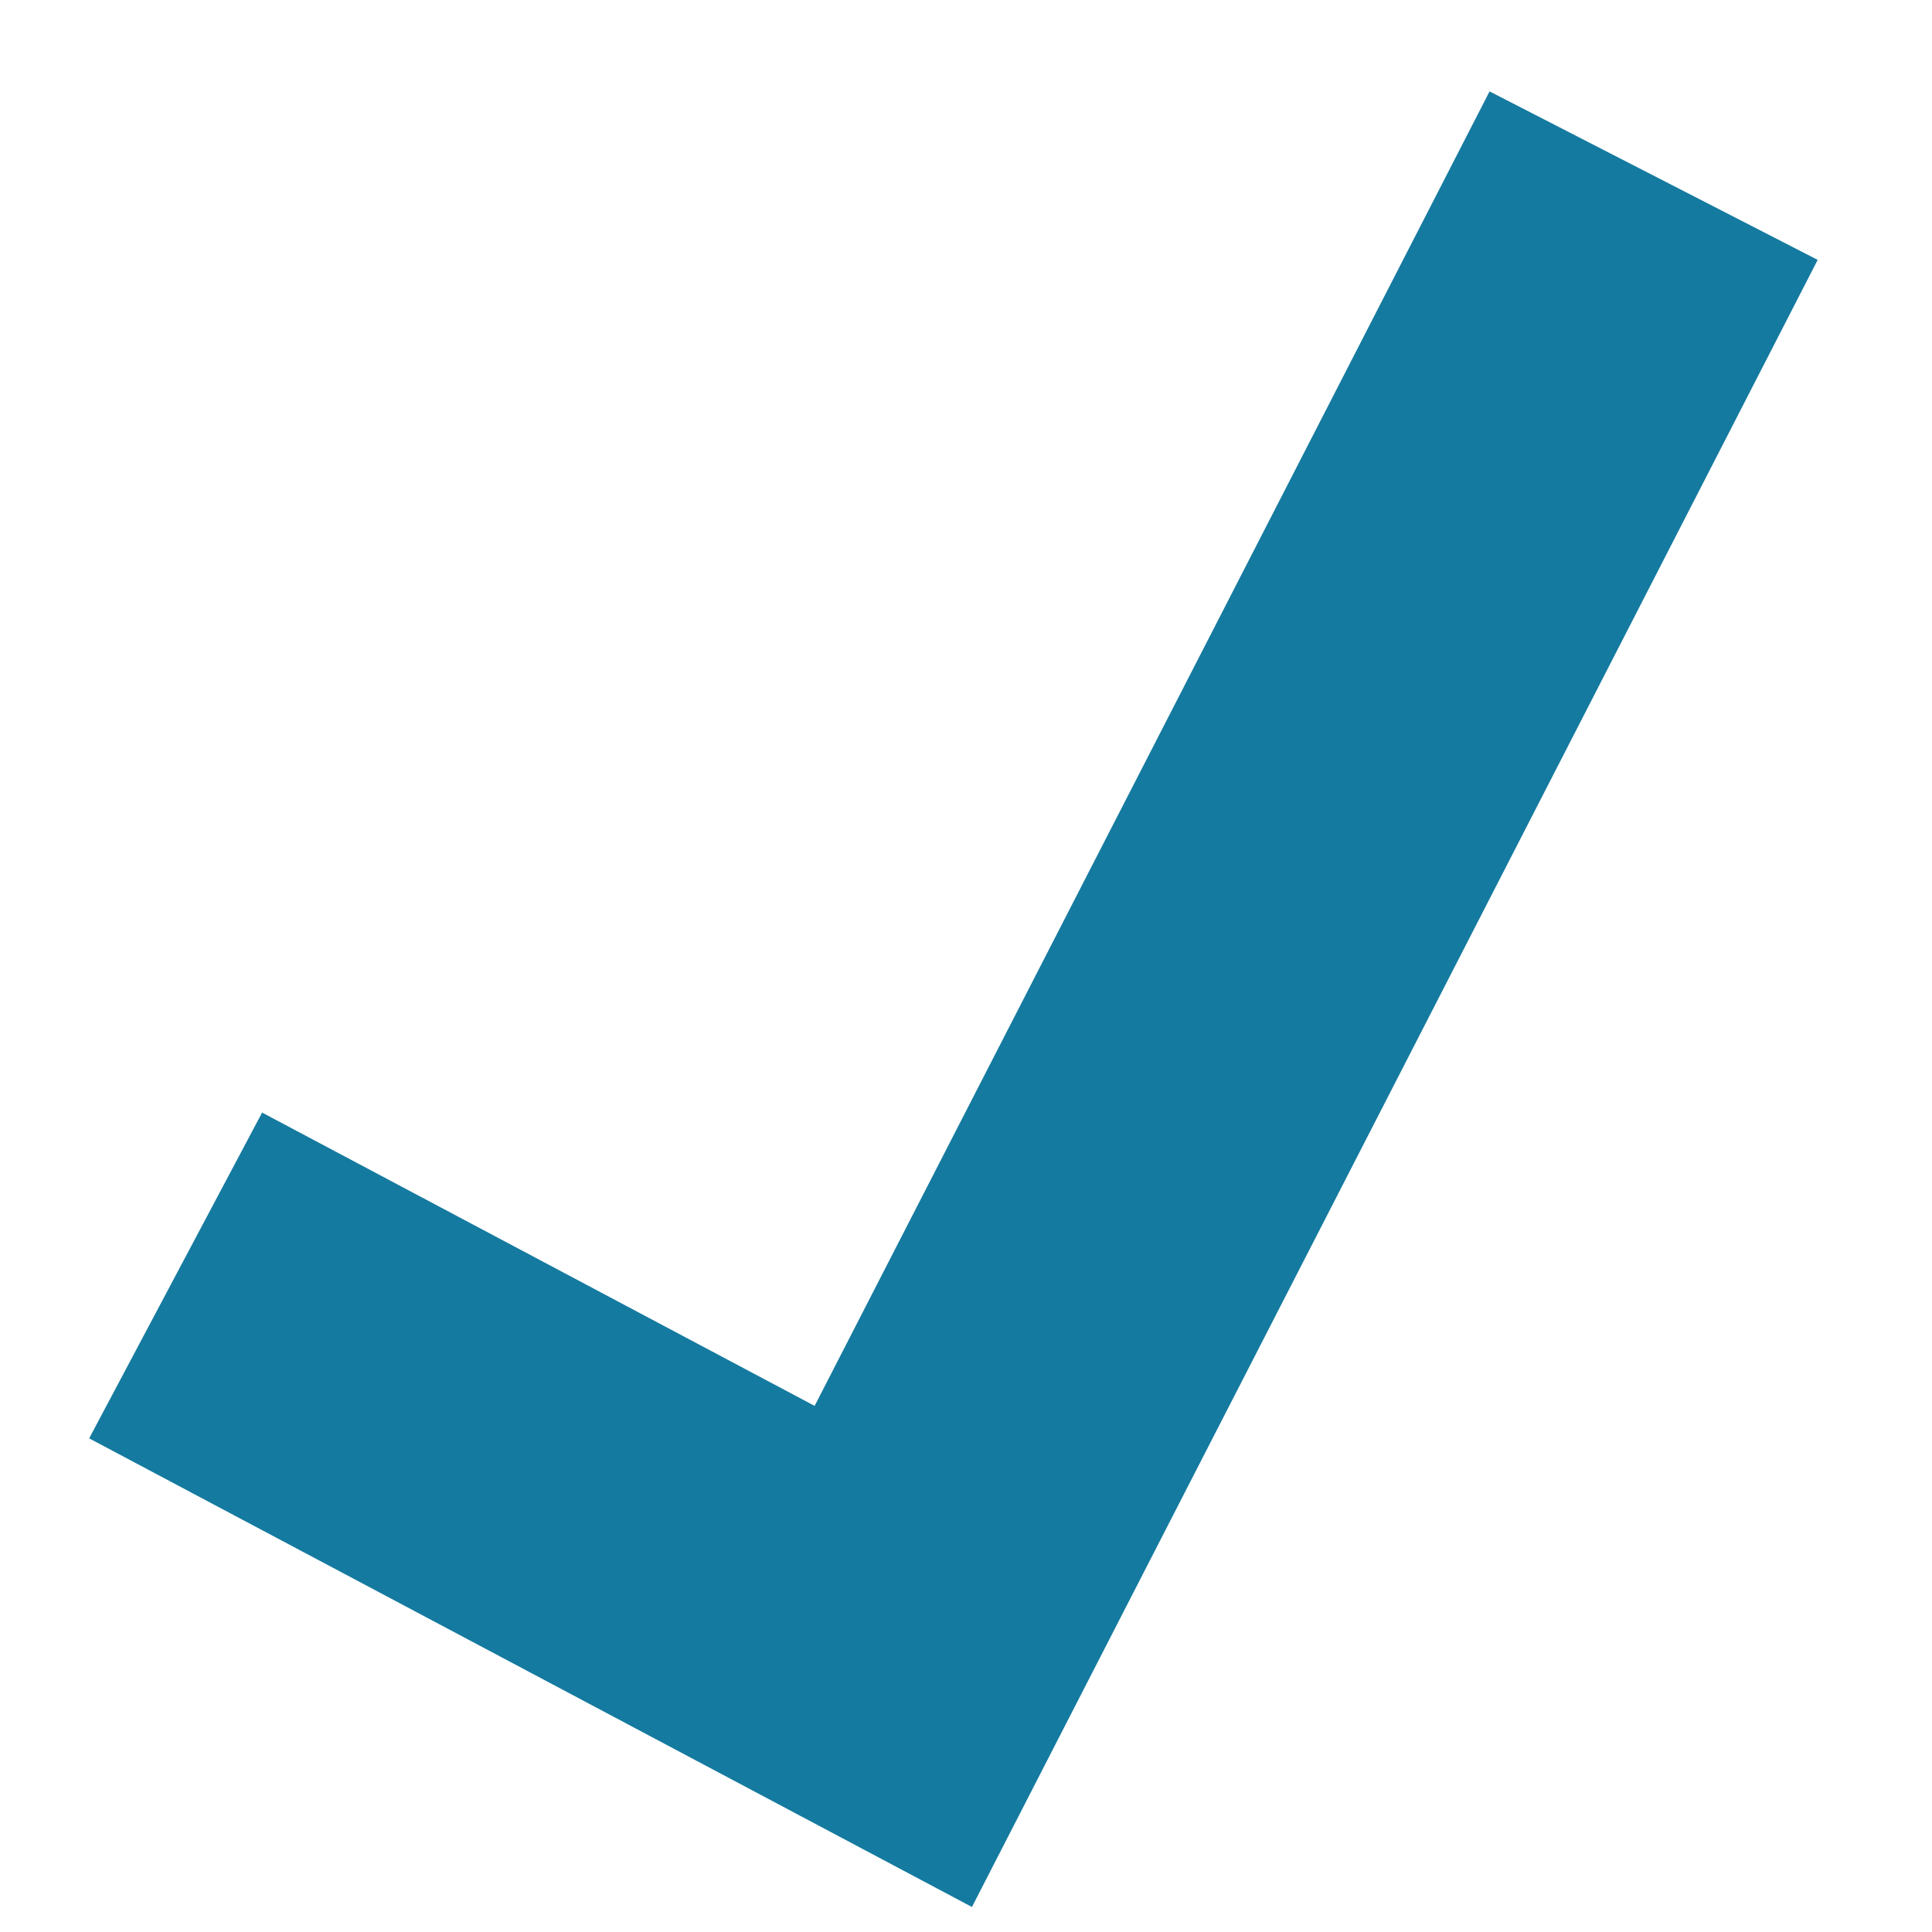
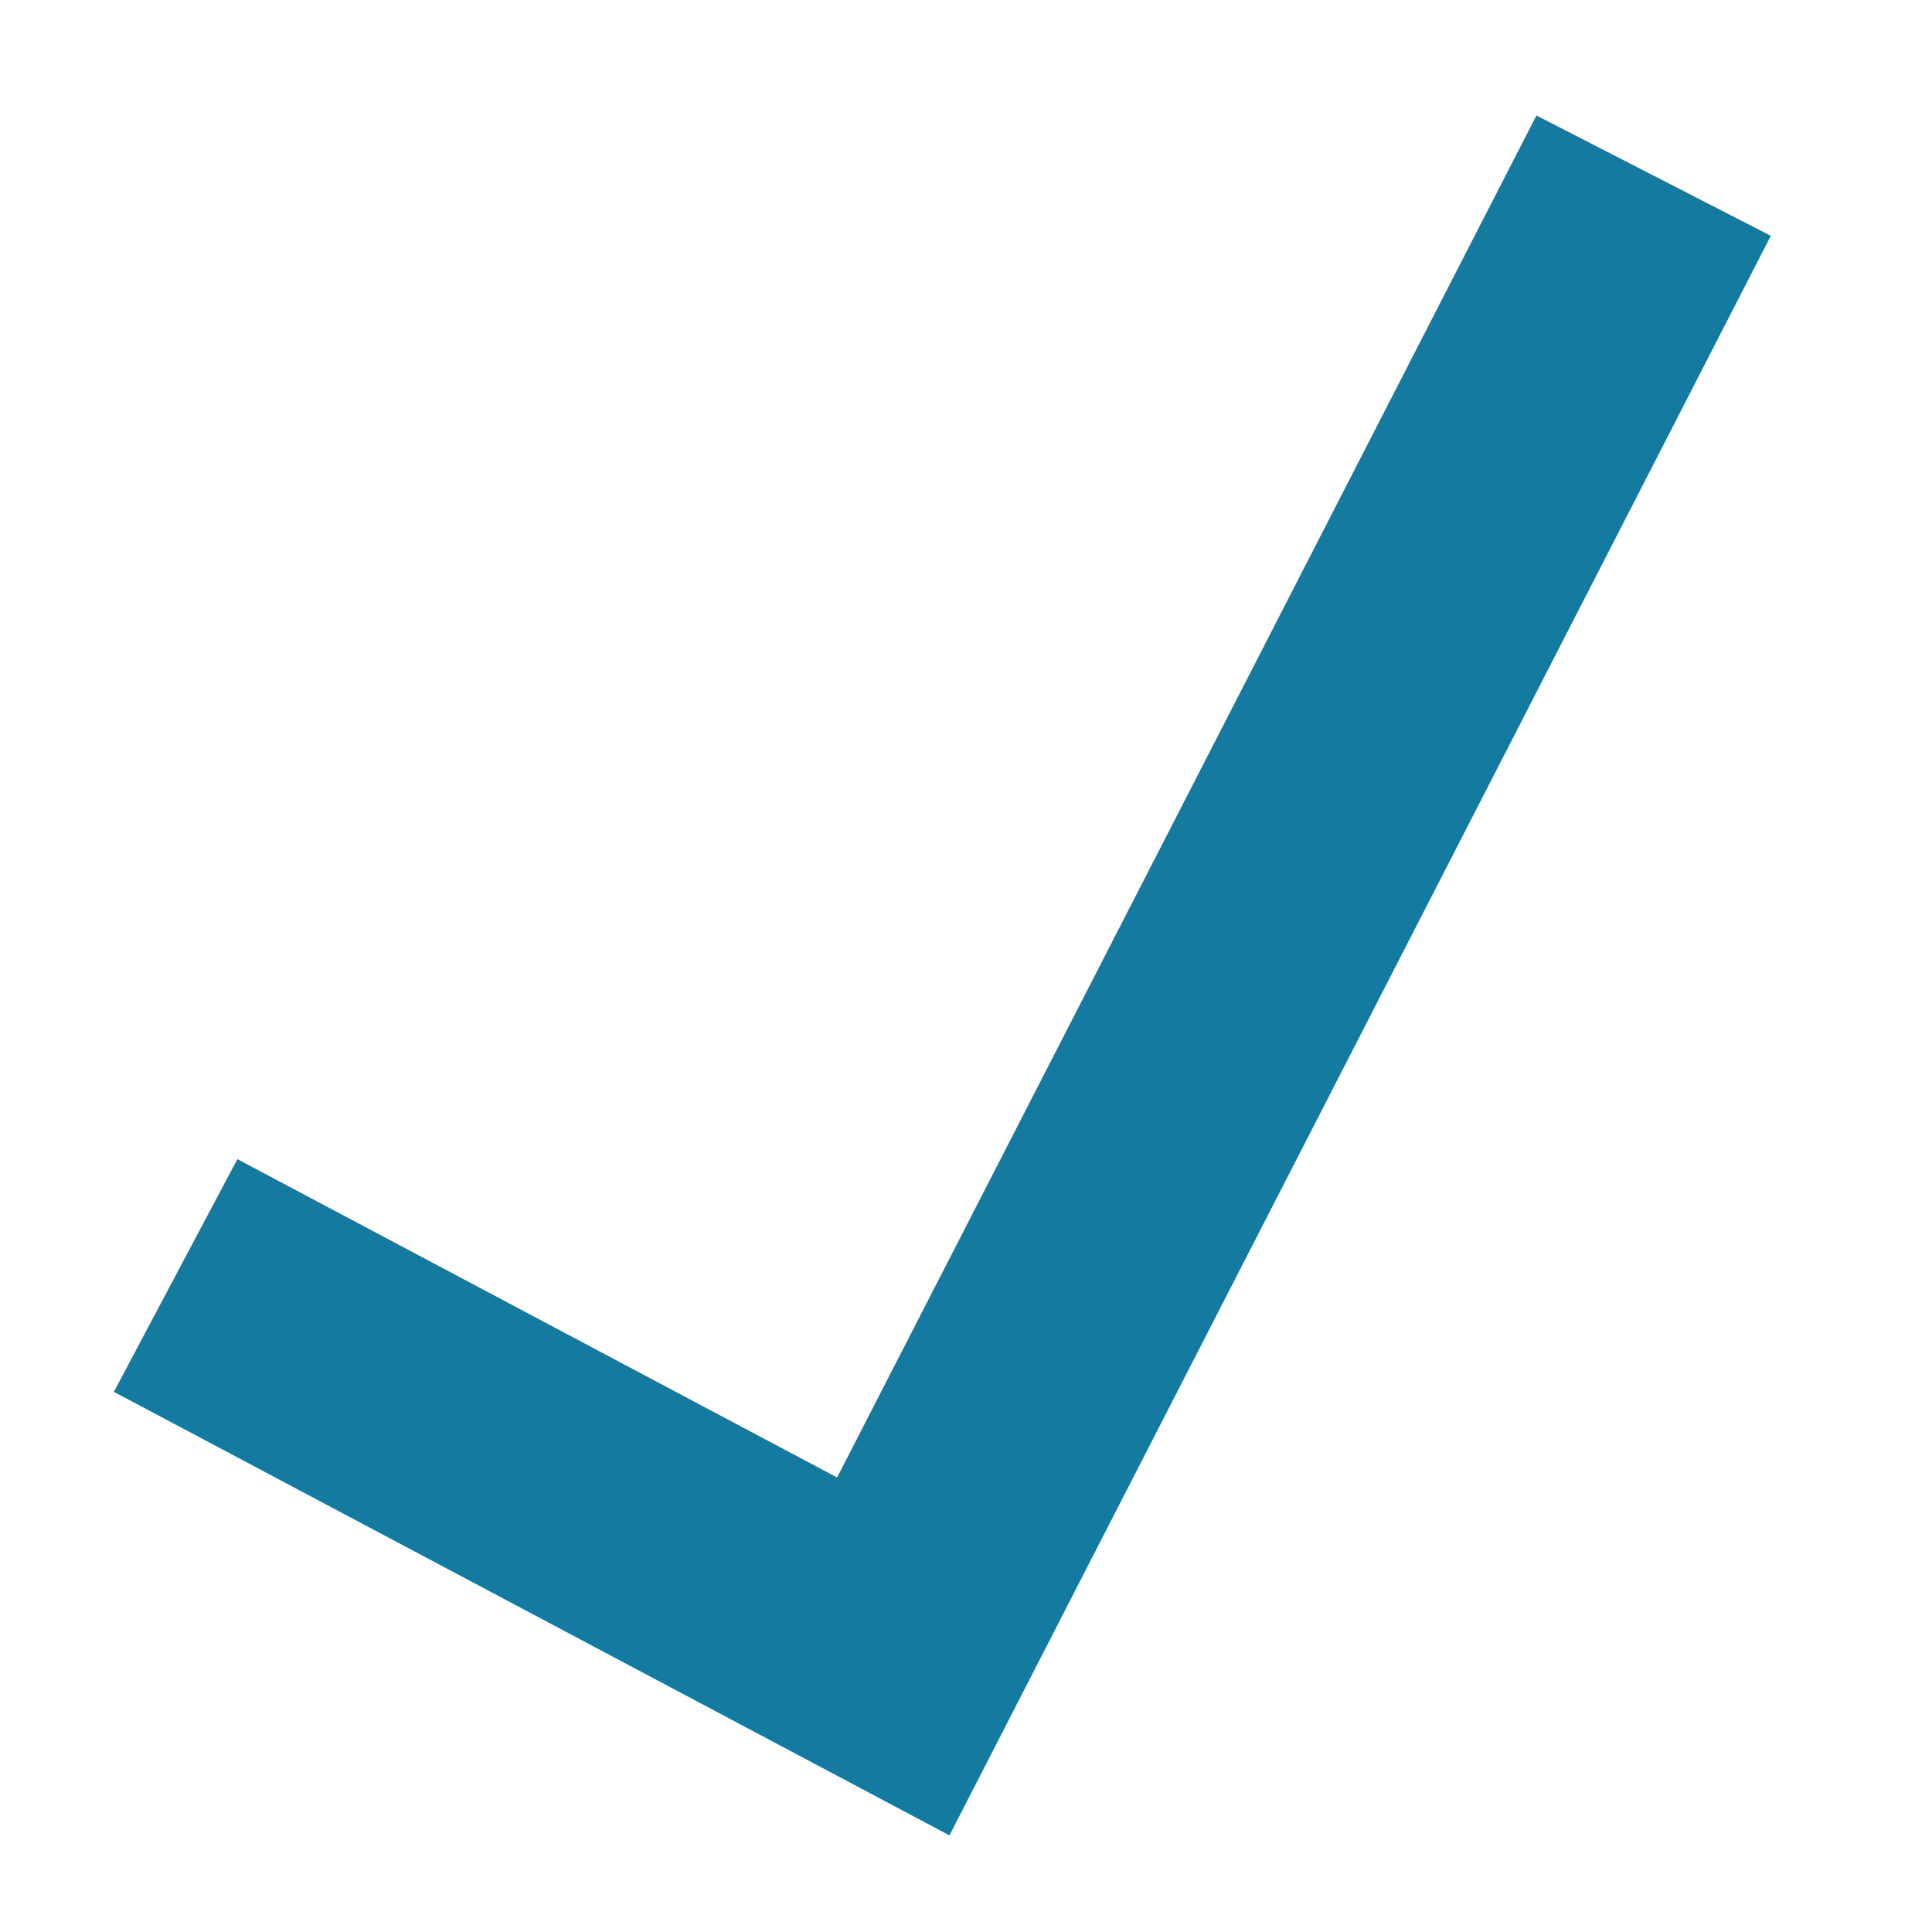
<svg xmlns="http://www.w3.org/2000/svg" height="11" viewBox="0 0 11 11" width="11">
-   <path d="m12.415 4-4.329 8.431-4.086-2.169" fill="none" stroke="#157a9f" stroke-width="2.1" transform="translate(-3 -3)" />
+   <path d="m12.415 4-4.329 8.431-4.086-2.169" fill="none" stroke="#157a9f" stroke-width="1.5" transform="translate(-3 -3)" />
</svg>
